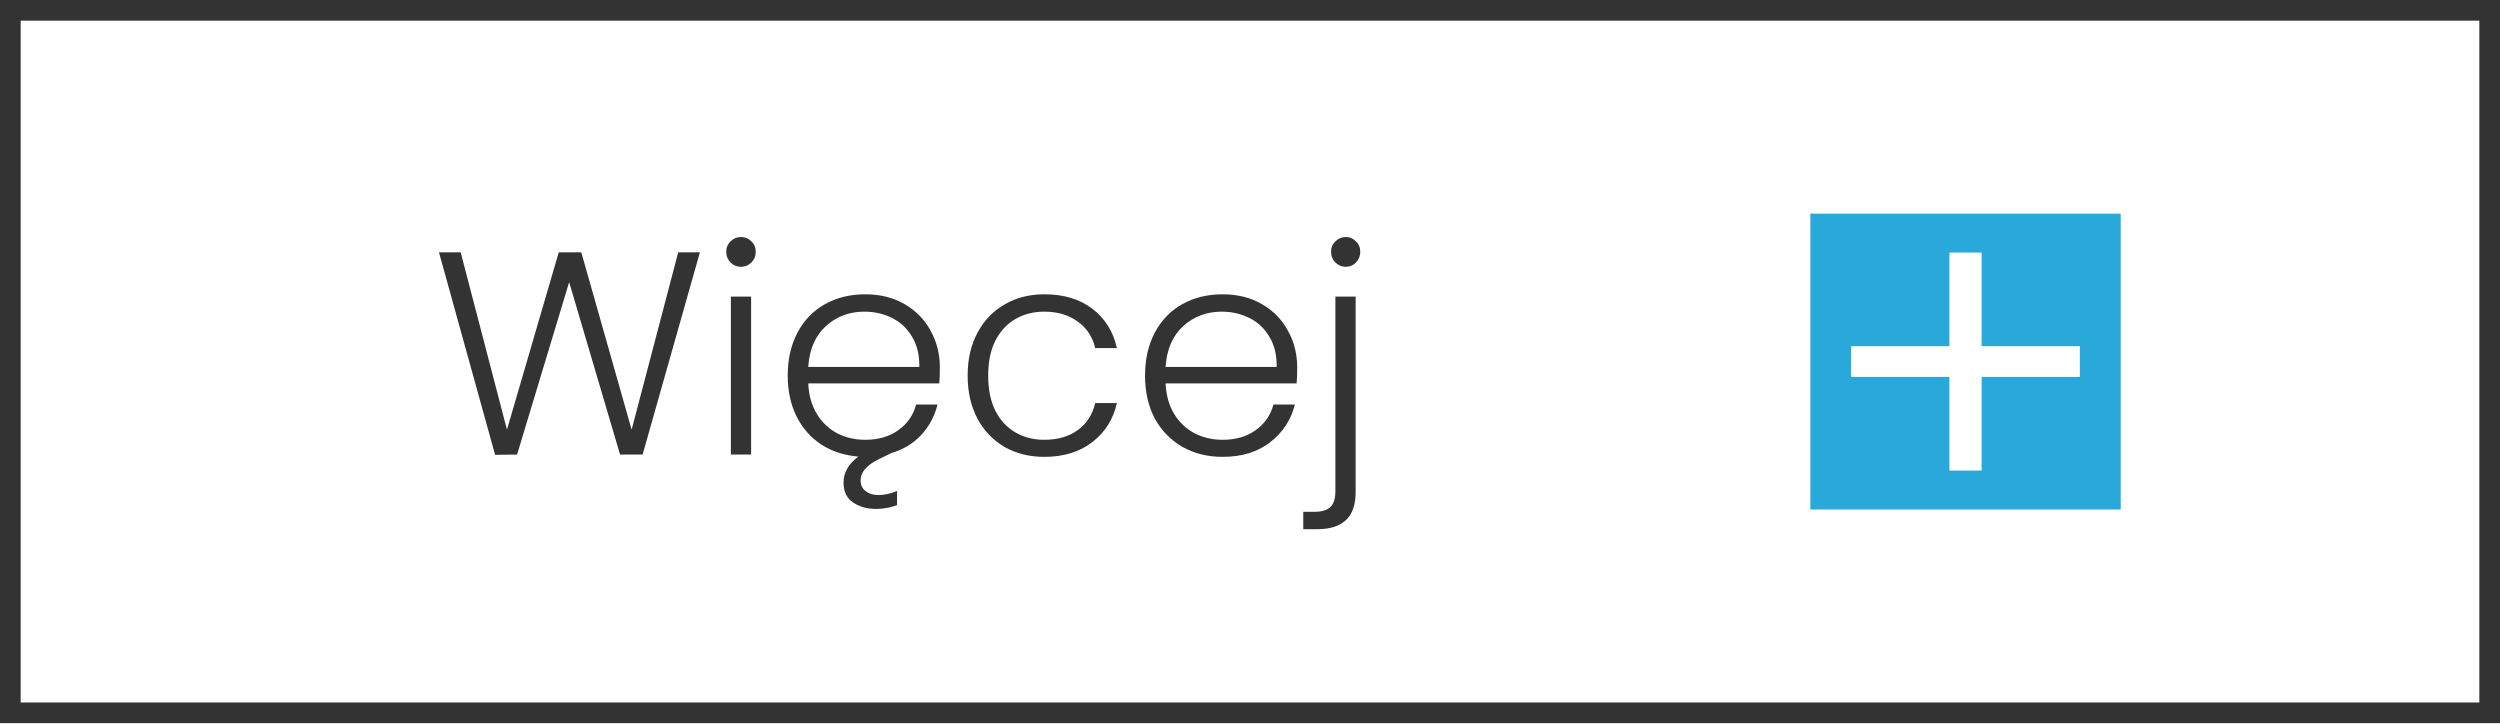
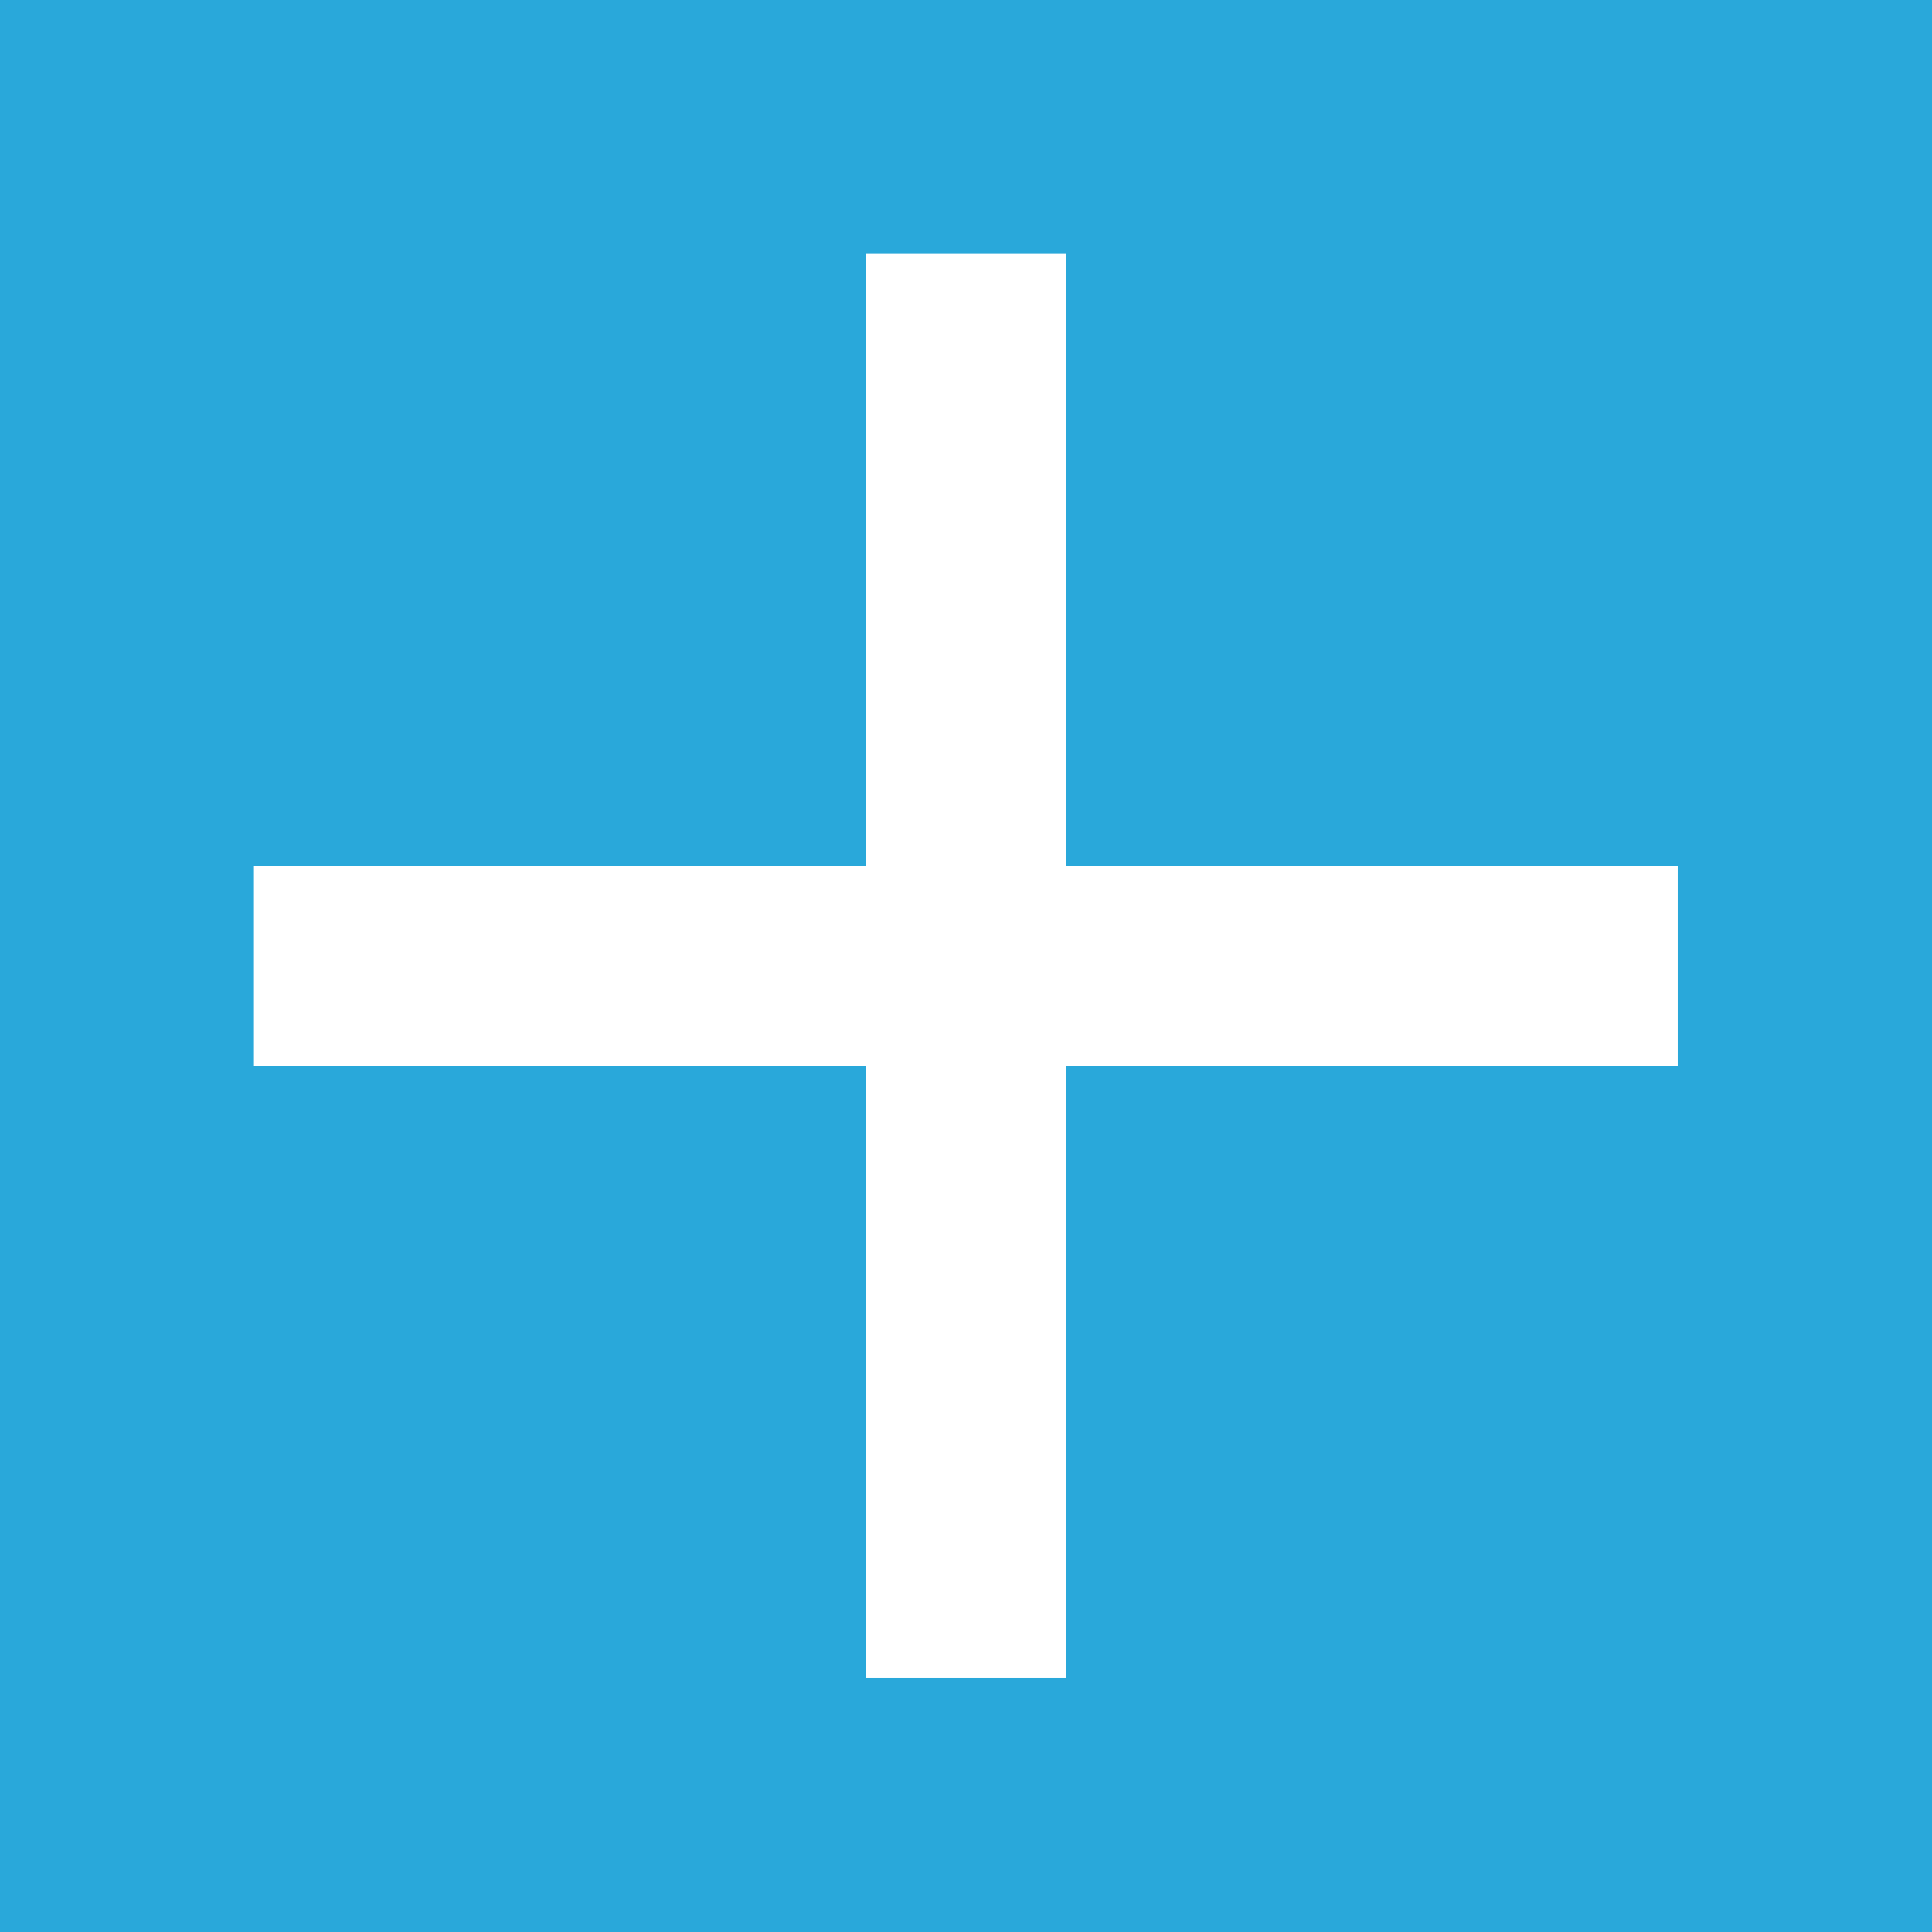
- <svg xmlns="http://www.w3.org/2000/svg" width="121" height="35" viewBox="0 0 121 35" fill="none">
-   <path d="M33.875 12.214L31.103 22H30.011L27.547 13.656L25.027 22L23.963 22.014L21.247 12.214H22.297L24.537 20.796L27.043 12.214H28.135L30.571 20.796L32.825 12.214H33.875ZM35.864 12.914C35.668 12.914 35.5 12.844 35.36 12.704C35.22 12.564 35.15 12.391 35.15 12.186C35.15 11.981 35.22 11.813 35.36 11.682C35.5 11.542 35.668 11.472 35.864 11.472C36.06 11.472 36.228 11.542 36.368 11.682C36.508 11.813 36.578 11.981 36.578 12.186C36.578 12.391 36.508 12.564 36.368 12.704C36.228 12.844 36.06 12.914 35.864 12.914ZM36.354 14.356V22H35.374V14.356H36.354ZM45.489 17.786C45.489 18.122 45.48 18.379 45.461 18.556H39.119C39.147 19.135 39.287 19.629 39.539 20.04C39.791 20.451 40.122 20.763 40.533 20.978C40.944 21.183 41.392 21.286 41.877 21.286C42.512 21.286 43.044 21.132 43.473 20.824C43.912 20.516 44.201 20.101 44.341 19.578H45.377C45.237 20.138 44.976 20.628 44.593 21.048C44.21 21.459 43.725 21.753 43.137 21.93L42.535 22.224C41.947 22.513 41.653 22.854 41.653 23.246C41.653 23.47 41.732 23.643 41.891 23.764C42.05 23.895 42.26 23.96 42.521 23.96C42.801 23.96 43.1 23.895 43.417 23.764V24.45C43.081 24.571 42.745 24.632 42.409 24.632C41.961 24.632 41.583 24.525 41.275 24.31C40.976 24.105 40.827 23.783 40.827 23.344C40.827 22.877 41.065 22.462 41.541 22.098C40.869 22.042 40.276 21.851 39.763 21.524C39.25 21.188 38.848 20.735 38.559 20.166C38.27 19.587 38.125 18.925 38.125 18.178C38.125 17.385 38.284 16.689 38.601 16.092C38.918 15.495 39.362 15.037 39.931 14.72C40.5 14.403 41.149 14.244 41.877 14.244C42.605 14.244 43.24 14.403 43.781 14.72C44.332 15.037 44.752 15.467 45.041 16.008C45.34 16.54 45.489 17.133 45.489 17.786ZM44.495 17.758C44.504 17.189 44.388 16.703 44.145 16.302C43.912 15.901 43.59 15.597 43.179 15.392C42.768 15.187 42.32 15.084 41.835 15.084C41.107 15.084 40.486 15.317 39.973 15.784C39.46 16.251 39.175 16.909 39.119 17.758H44.495ZM46.834 18.178C46.834 17.385 46.993 16.694 47.31 16.106C47.627 15.509 48.066 15.051 48.626 14.734C49.186 14.407 49.825 14.244 50.544 14.244C51.487 14.244 52.261 14.477 52.868 14.944C53.484 15.411 53.881 16.045 54.058 16.848H53.008C52.877 16.297 52.593 15.868 52.154 15.56C51.725 15.243 51.188 15.084 50.544 15.084C50.031 15.084 49.569 15.201 49.158 15.434C48.747 15.667 48.421 16.017 48.178 16.484C47.945 16.941 47.828 17.506 47.828 18.178C47.828 18.85 47.945 19.419 48.178 19.886C48.421 20.353 48.747 20.703 49.158 20.936C49.569 21.169 50.031 21.286 50.544 21.286C51.188 21.286 51.725 21.132 52.154 20.824C52.593 20.507 52.877 20.068 53.008 19.508H54.058C53.881 20.292 53.484 20.922 52.868 21.398C52.252 21.874 51.477 22.112 50.544 22.112C49.825 22.112 49.186 21.953 48.626 21.636C48.066 21.309 47.627 20.852 47.31 20.264C46.993 19.667 46.834 18.971 46.834 18.178ZM62.784 17.786C62.784 18.122 62.775 18.379 62.756 18.556H56.414C56.442 19.135 56.582 19.629 56.834 20.04C57.086 20.451 57.417 20.763 57.828 20.978C58.239 21.183 58.687 21.286 59.172 21.286C59.806 21.286 60.339 21.132 60.768 20.824C61.206 20.516 61.496 20.101 61.636 19.578H62.672C62.485 20.325 62.084 20.936 61.468 21.412C60.861 21.879 60.096 22.112 59.172 22.112C58.453 22.112 57.809 21.953 57.24 21.636C56.67 21.309 56.222 20.852 55.896 20.264C55.578 19.667 55.42 18.971 55.42 18.178C55.42 17.385 55.578 16.689 55.896 16.092C56.213 15.495 56.657 15.037 57.226 14.72C57.795 14.403 58.444 14.244 59.172 14.244C59.9 14.244 60.535 14.403 61.076 14.72C61.627 15.037 62.047 15.467 62.336 16.008C62.635 16.54 62.784 17.133 62.784 17.786ZM61.79 17.758C61.799 17.189 61.682 16.703 61.44 16.302C61.206 15.901 60.885 15.597 60.474 15.392C60.063 15.187 59.615 15.084 59.13 15.084C58.402 15.084 57.781 15.317 57.268 15.784C56.755 16.251 56.47 16.909 56.414 17.758H61.79ZM65.137 12.914C64.941 12.914 64.773 12.844 64.633 12.704C64.493 12.564 64.423 12.391 64.423 12.186C64.423 11.981 64.493 11.813 64.633 11.682C64.773 11.542 64.941 11.472 65.137 11.472C65.333 11.472 65.496 11.542 65.627 11.682C65.767 11.813 65.837 11.981 65.837 12.186C65.837 12.391 65.767 12.564 65.627 12.704C65.496 12.844 65.333 12.914 65.137 12.914ZM65.613 23.806C65.613 24.422 65.459 24.875 65.151 25.164C64.843 25.463 64.381 25.612 63.765 25.612H63.079V24.772H63.611C63.975 24.772 64.236 24.693 64.395 24.534C64.553 24.385 64.633 24.128 64.633 23.764V14.356H65.613V23.806Z" fill="#333333" />
-   <rect x="0.5" y="0.5" width="120" height="34" stroke="#333333" />
-   <path d="M87.621 10.341V24.659H102.642V10.341H87.621ZM100.665 18.242H95.91V22.775H94.351V18.242H89.595V16.756H94.351V12.223H95.91V16.756H100.665V18.242Z" fill="#29A8DA" />
+ <svg xmlns="http://www.w3.org/2000/svg" width="18" height="18" viewBox="0 0 18 18" fill="none">
+   <path id="Vector" d="M0 0V18H18V0H0ZM15.631 9.933H9.933V15.631H8.065V9.933H2.366V8.065H8.065V2.366H9.933V8.065H15.631V9.933Z" fill="#29A8DA" />
</svg>
